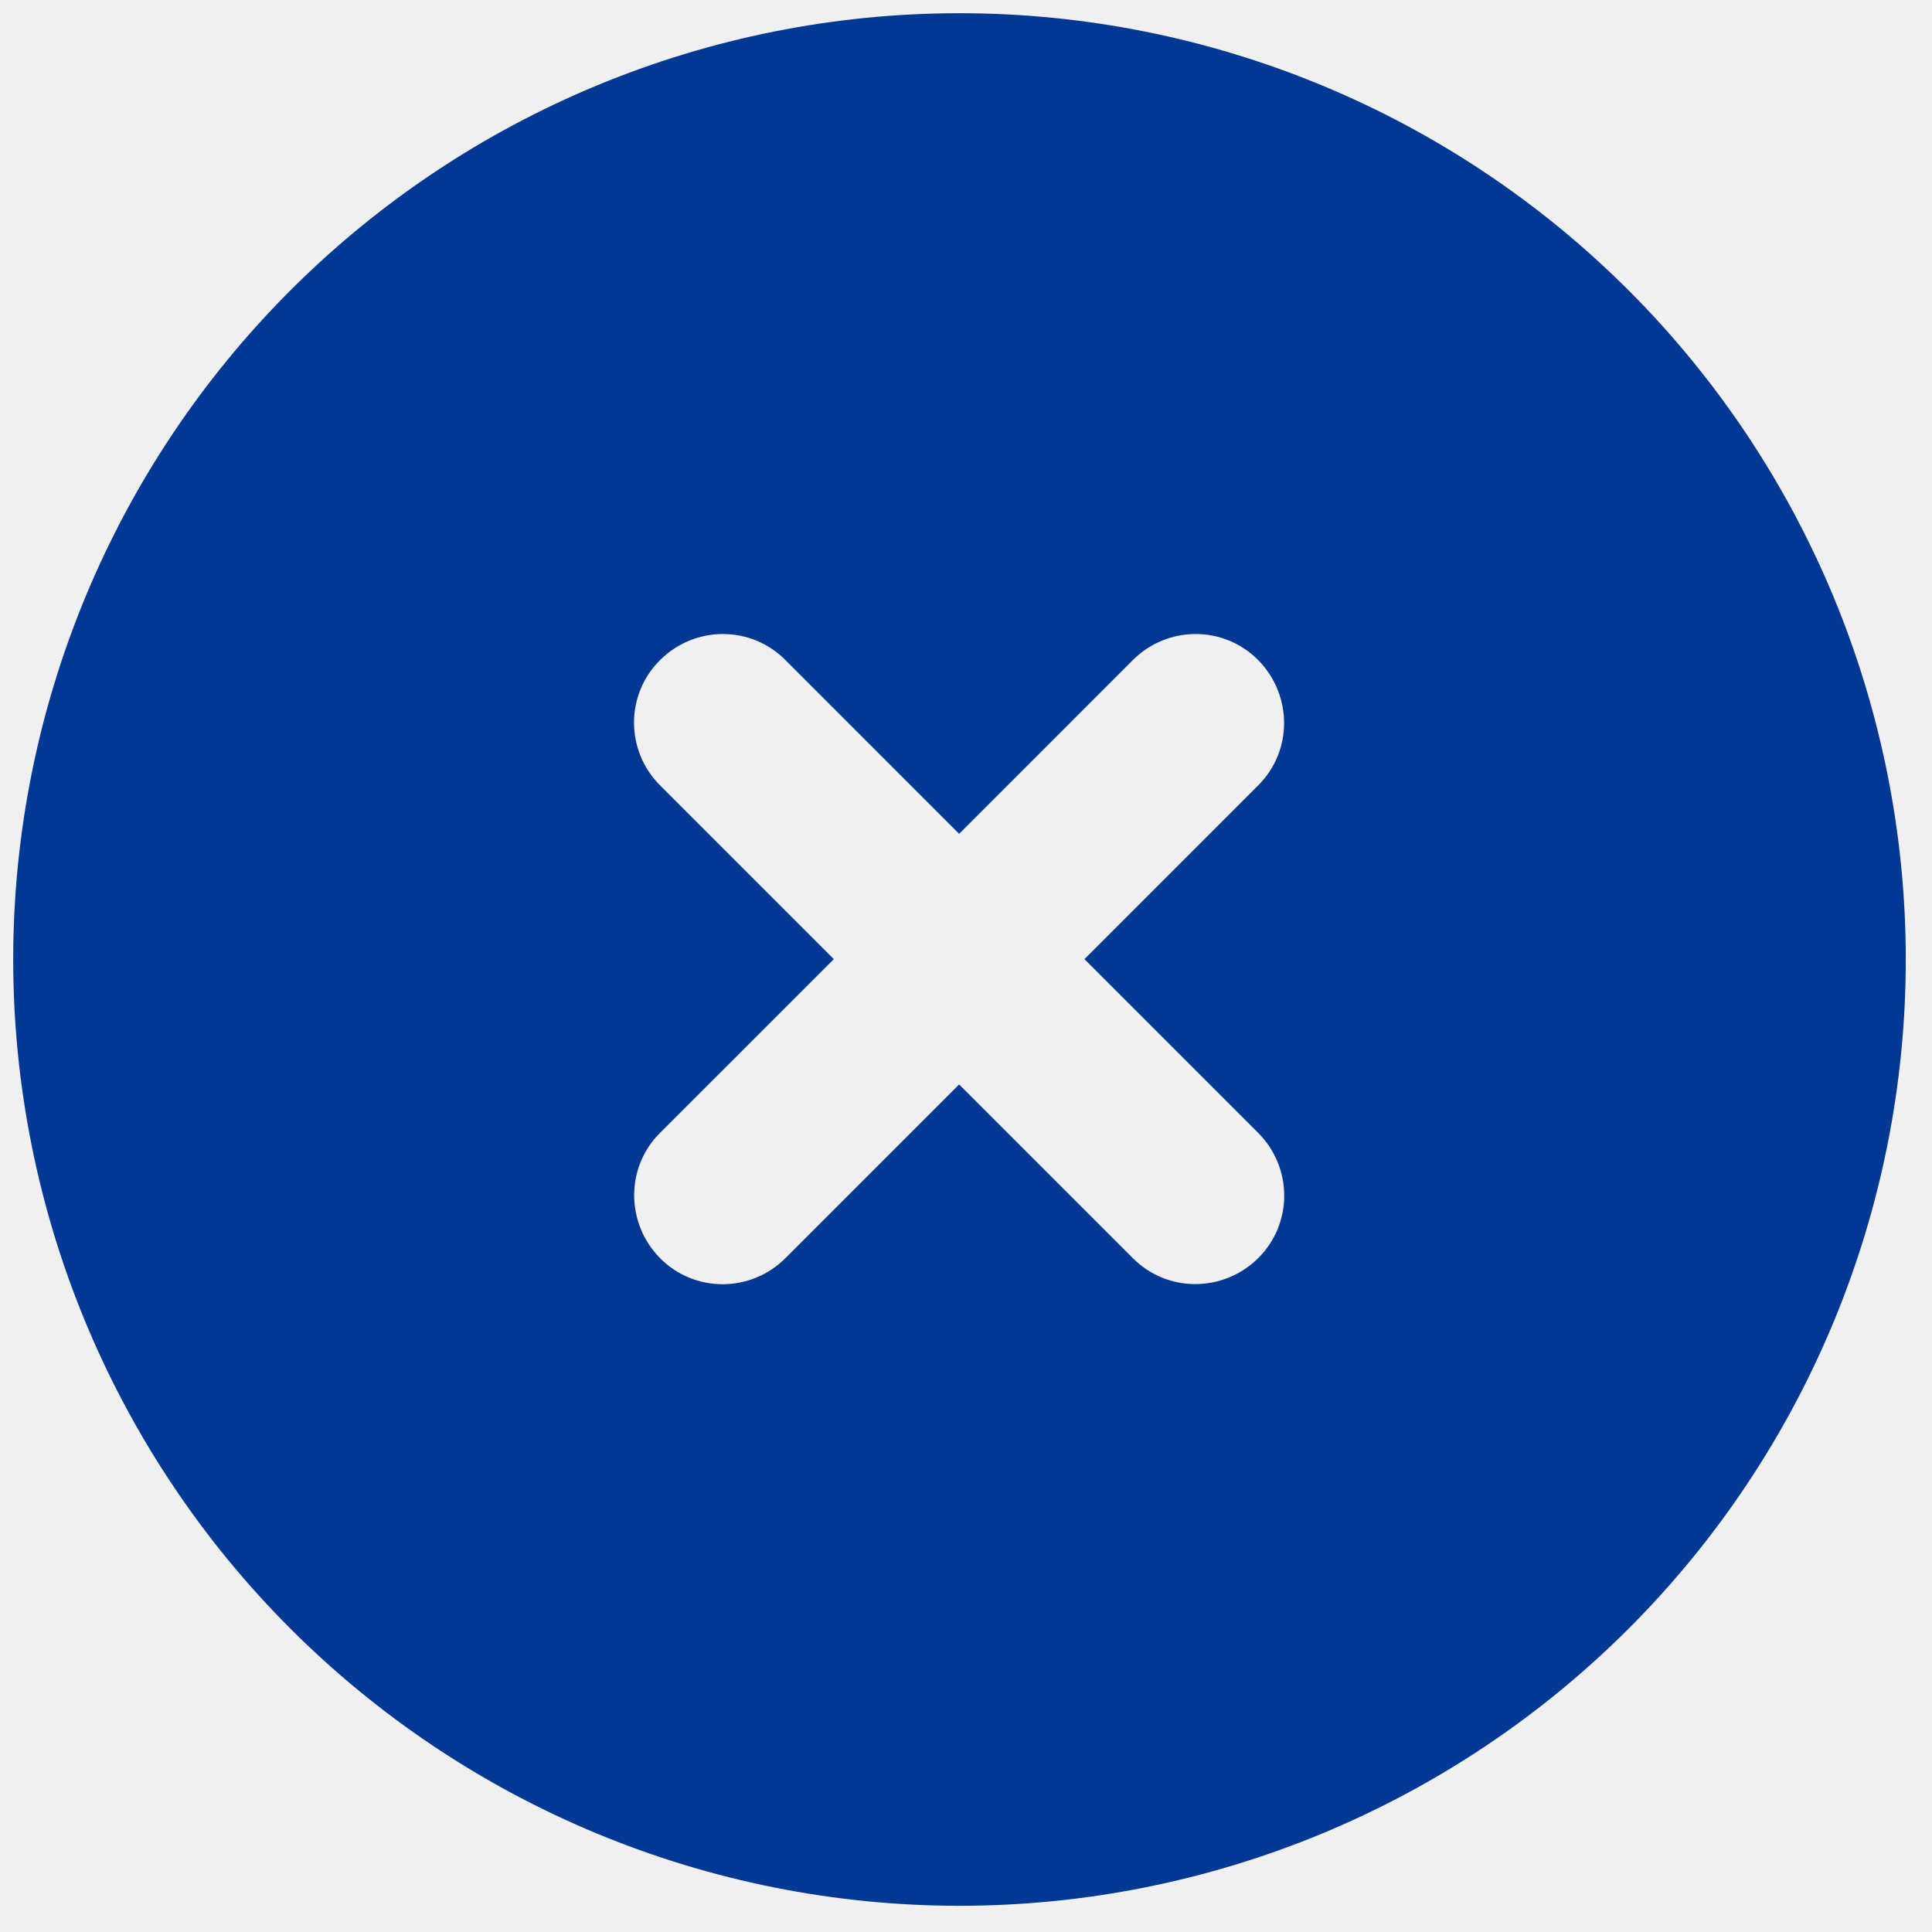
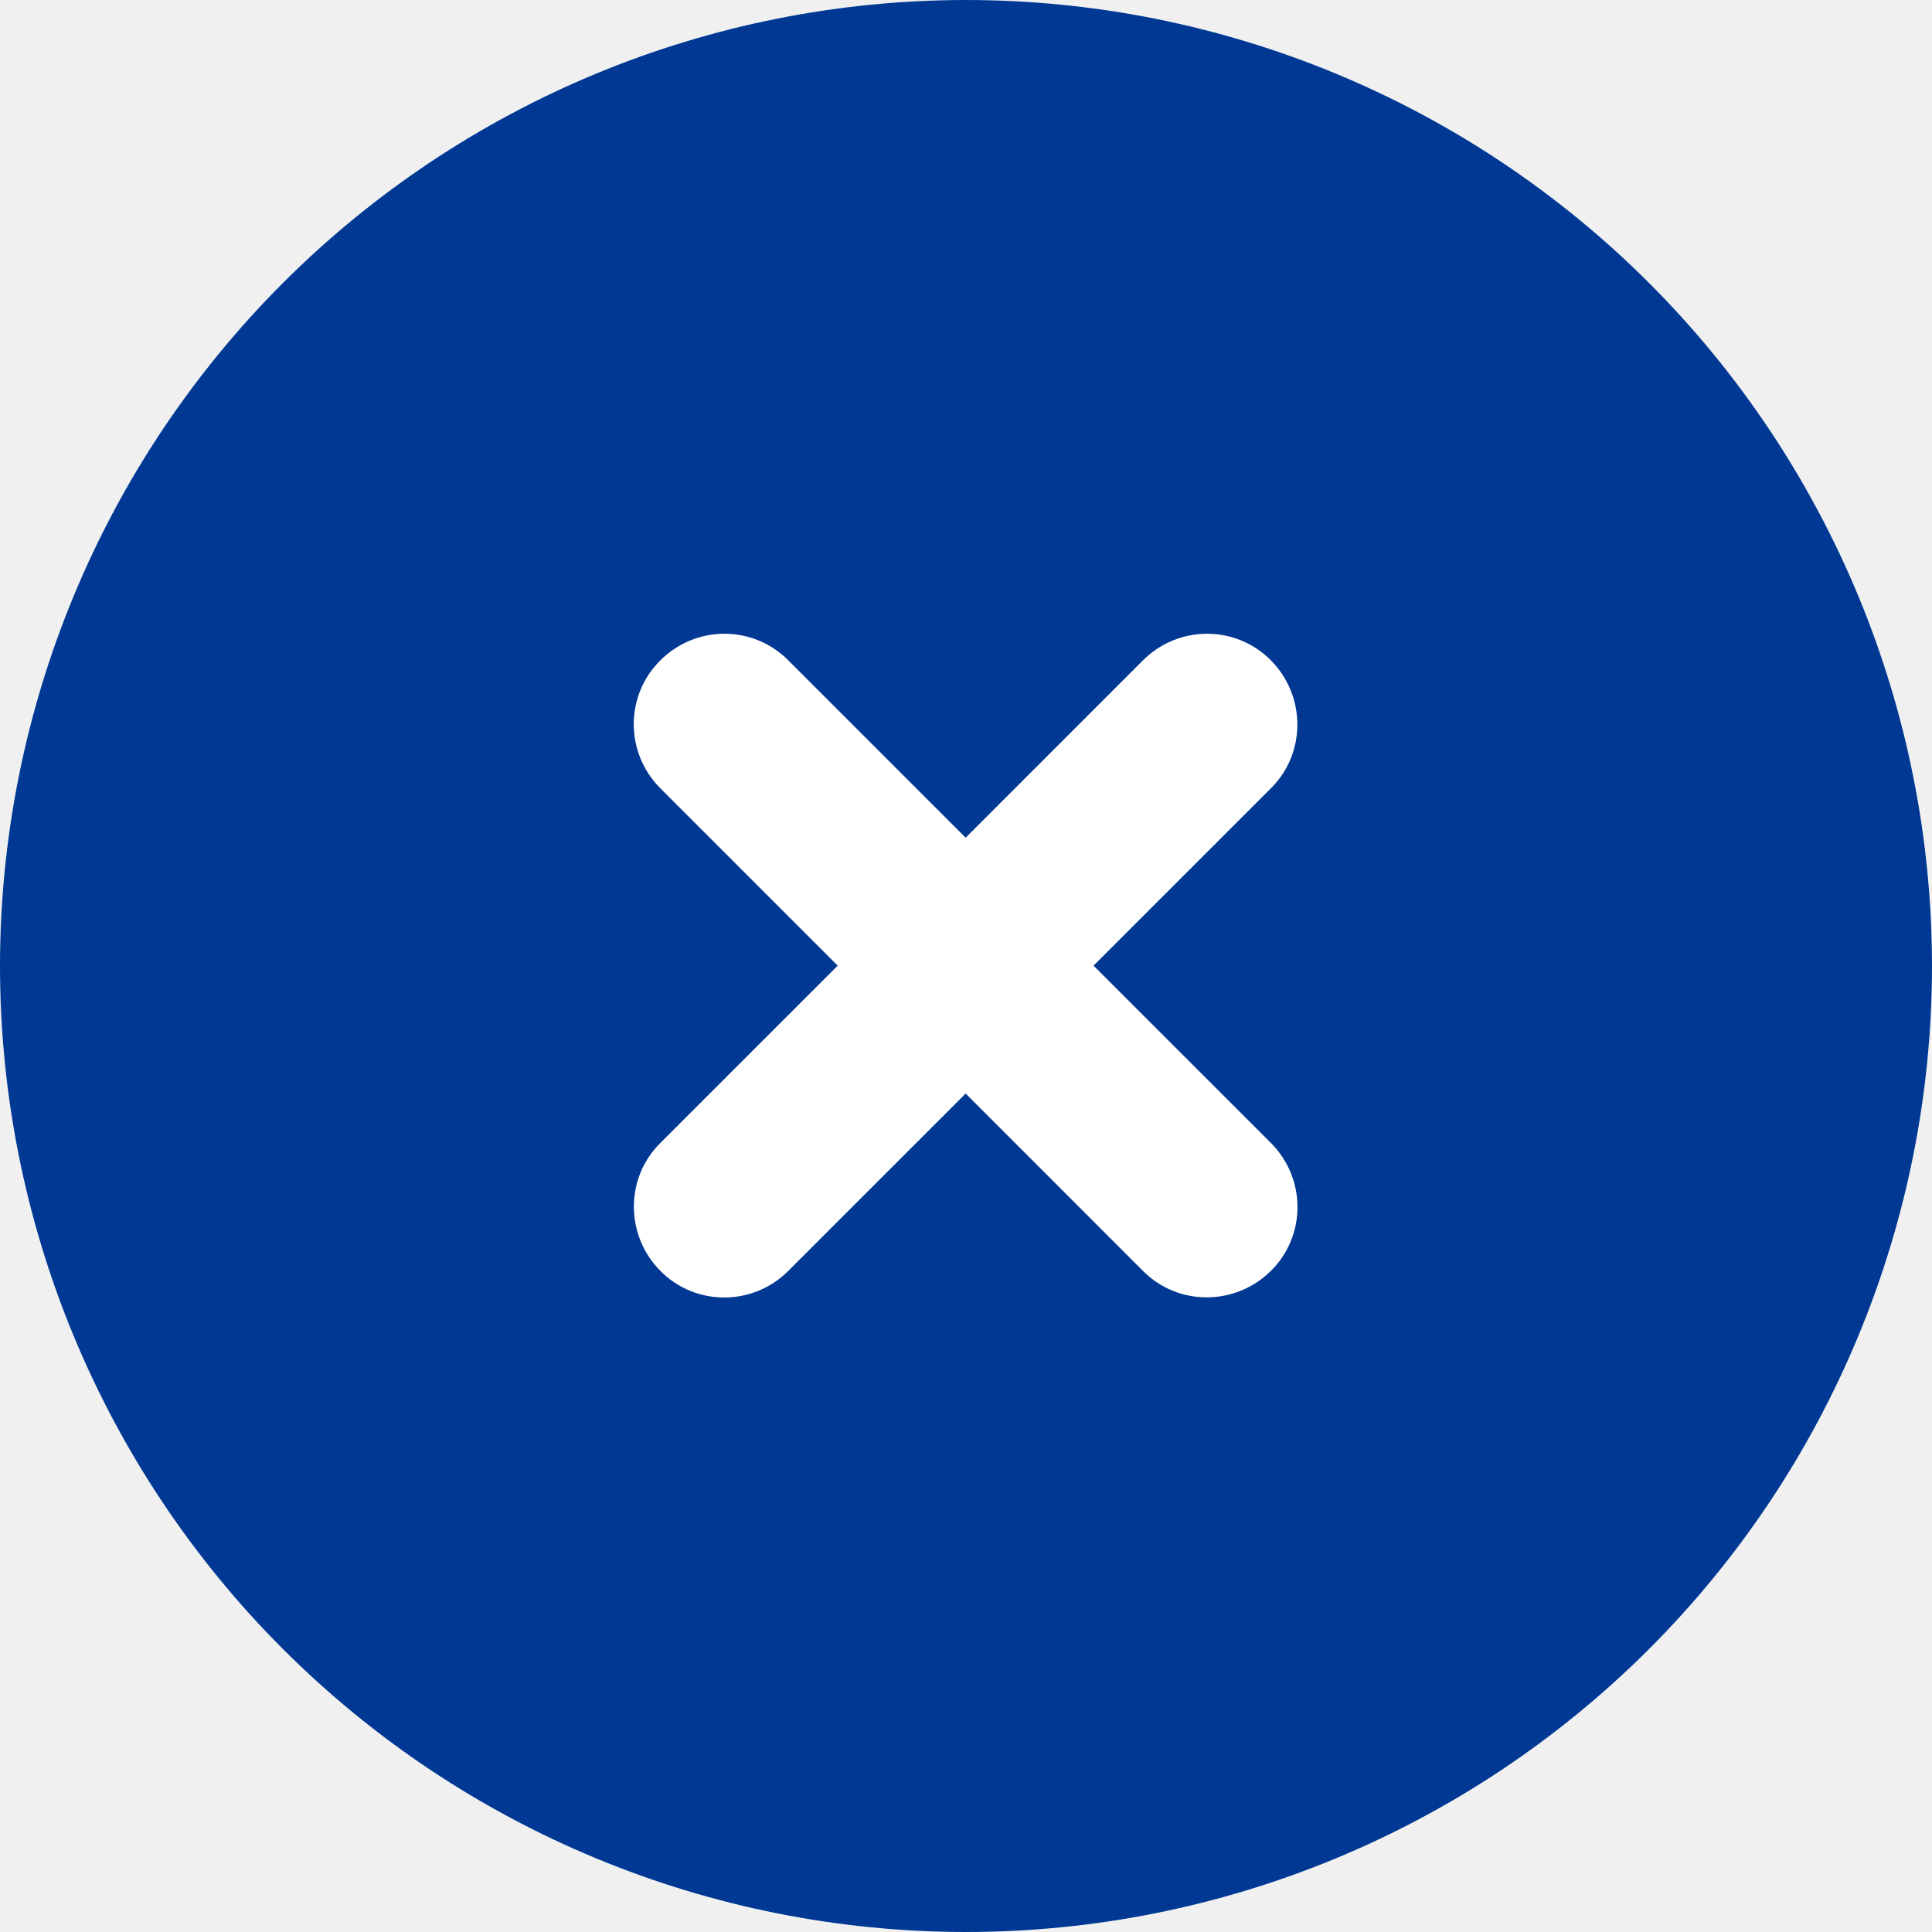
- <svg xmlns="http://www.w3.org/2000/svg" width="49" height="49" viewBox="0 0 49 49" fill="none">
-   <path d="M24.335 48.335C30.7 48.335 36.805 45.806 41.306 41.306C45.807 36.805 48.335 30.7 48.335 24.335C48.335 17.97 45.807 11.865 41.306 7.365C36.805 2.864 30.7 0.335 24.335 0.335C17.97 0.335 11.866 2.864 7.365 7.365C2.864 11.865 0.335 17.97 0.335 24.335C0.335 30.7 2.864 36.805 7.365 41.306C11.866 45.806 17.97 48.335 24.335 48.335ZM16.741 16.741C17.623 15.86 19.048 15.86 19.92 16.741L24.326 21.148L28.732 16.741C29.613 15.86 31.038 15.86 31.91 16.741C32.782 17.623 32.791 19.048 31.91 19.919L27.504 24.326L31.91 28.732C32.791 29.613 32.791 31.038 31.91 31.91C31.029 32.782 29.604 32.791 28.732 31.91L24.326 27.504L19.92 31.91C19.038 32.791 17.613 32.791 16.741 31.91C15.87 31.029 15.86 29.604 16.741 28.732L21.148 24.326L16.741 19.919C15.86 19.038 15.86 17.613 16.741 16.741Z" fill="#003893" />
+ <svg xmlns="http://www.w3.org/2000/svg" width="64" height="64" viewBox="0 0 64 64" fill="none">
+   <path d="M64 32C64 49.673 49.673 64 32 64C14.327 64 0 49.673 0 32C0 14.327 14.327 0 32 0C49.673 0 64 14.327 64 32Z" fill="white" />
+   <path d="M32 64C40.487 64 48.626 60.629 54.627 54.627C60.629 48.626 64 40.487 64 32C64 23.513 60.629 15.374 54.627 9.373C48.626 3.371 40.487 0 32 0C23.513 0 15.374 3.371 9.373 9.373C3.371 15.374 0 23.513 0 32C0 40.487 3.371 48.626 9.373 54.627C15.374 60.629 23.513 64 32 64ZM21.875 21.875C23.05 20.7 24.95 20.7 26.113 21.875L31.988 27.75L37.862 21.875C39.038 20.7 40.938 20.7 42.1 21.875C43.263 23.05 43.275 24.95 42.1 26.113L36.225 31.988L42.1 37.862C43.275 39.038 43.275 40.938 42.1 42.1C40.925 43.263 39.025 43.275 37.862 42.1L31.988 36.225L26.113 42.1C24.938 43.275 23.038 43.275 21.875 42.1C20.712 40.925 20.7 39.025 21.875 37.862L27.75 31.988L21.875 26.113C20.7 24.938 20.7 23.038 21.875 21.875Z" fill="white" />
+   <path d="M32 64C40.487 64 48.626 60.629 54.627 54.627C60.629 48.626 64 40.487 64 32C64 23.513 60.629 15.374 54.627 9.373C48.626 3.371 40.487 0 32 0C23.513 0 15.374 3.371 9.373 9.373C3.371 15.374 0 23.513 0 32C0 40.487 3.371 48.626 9.373 54.627C15.374 60.629 23.513 64 32 64ZM21.875 21.875C23.05 20.7 24.95 20.7 26.113 21.875L31.988 27.75L37.862 21.875C39.038 20.7 40.938 20.7 42.1 21.875C43.263 23.05 43.275 24.95 42.1 26.113L36.225 31.988L42.1 37.862C43.275 39.038 43.275 40.938 42.1 42.1C40.925 43.263 39.025 43.275 37.862 42.1L31.988 36.225L26.113 42.1C24.938 43.275 23.038 43.275 21.875 42.1C20.712 40.925 20.7 39.025 21.875 37.862L27.75 31.988L21.875 26.113C20.7 24.938 20.7 23.038 21.875 21.875Z" fill="#003893" />
</svg>
